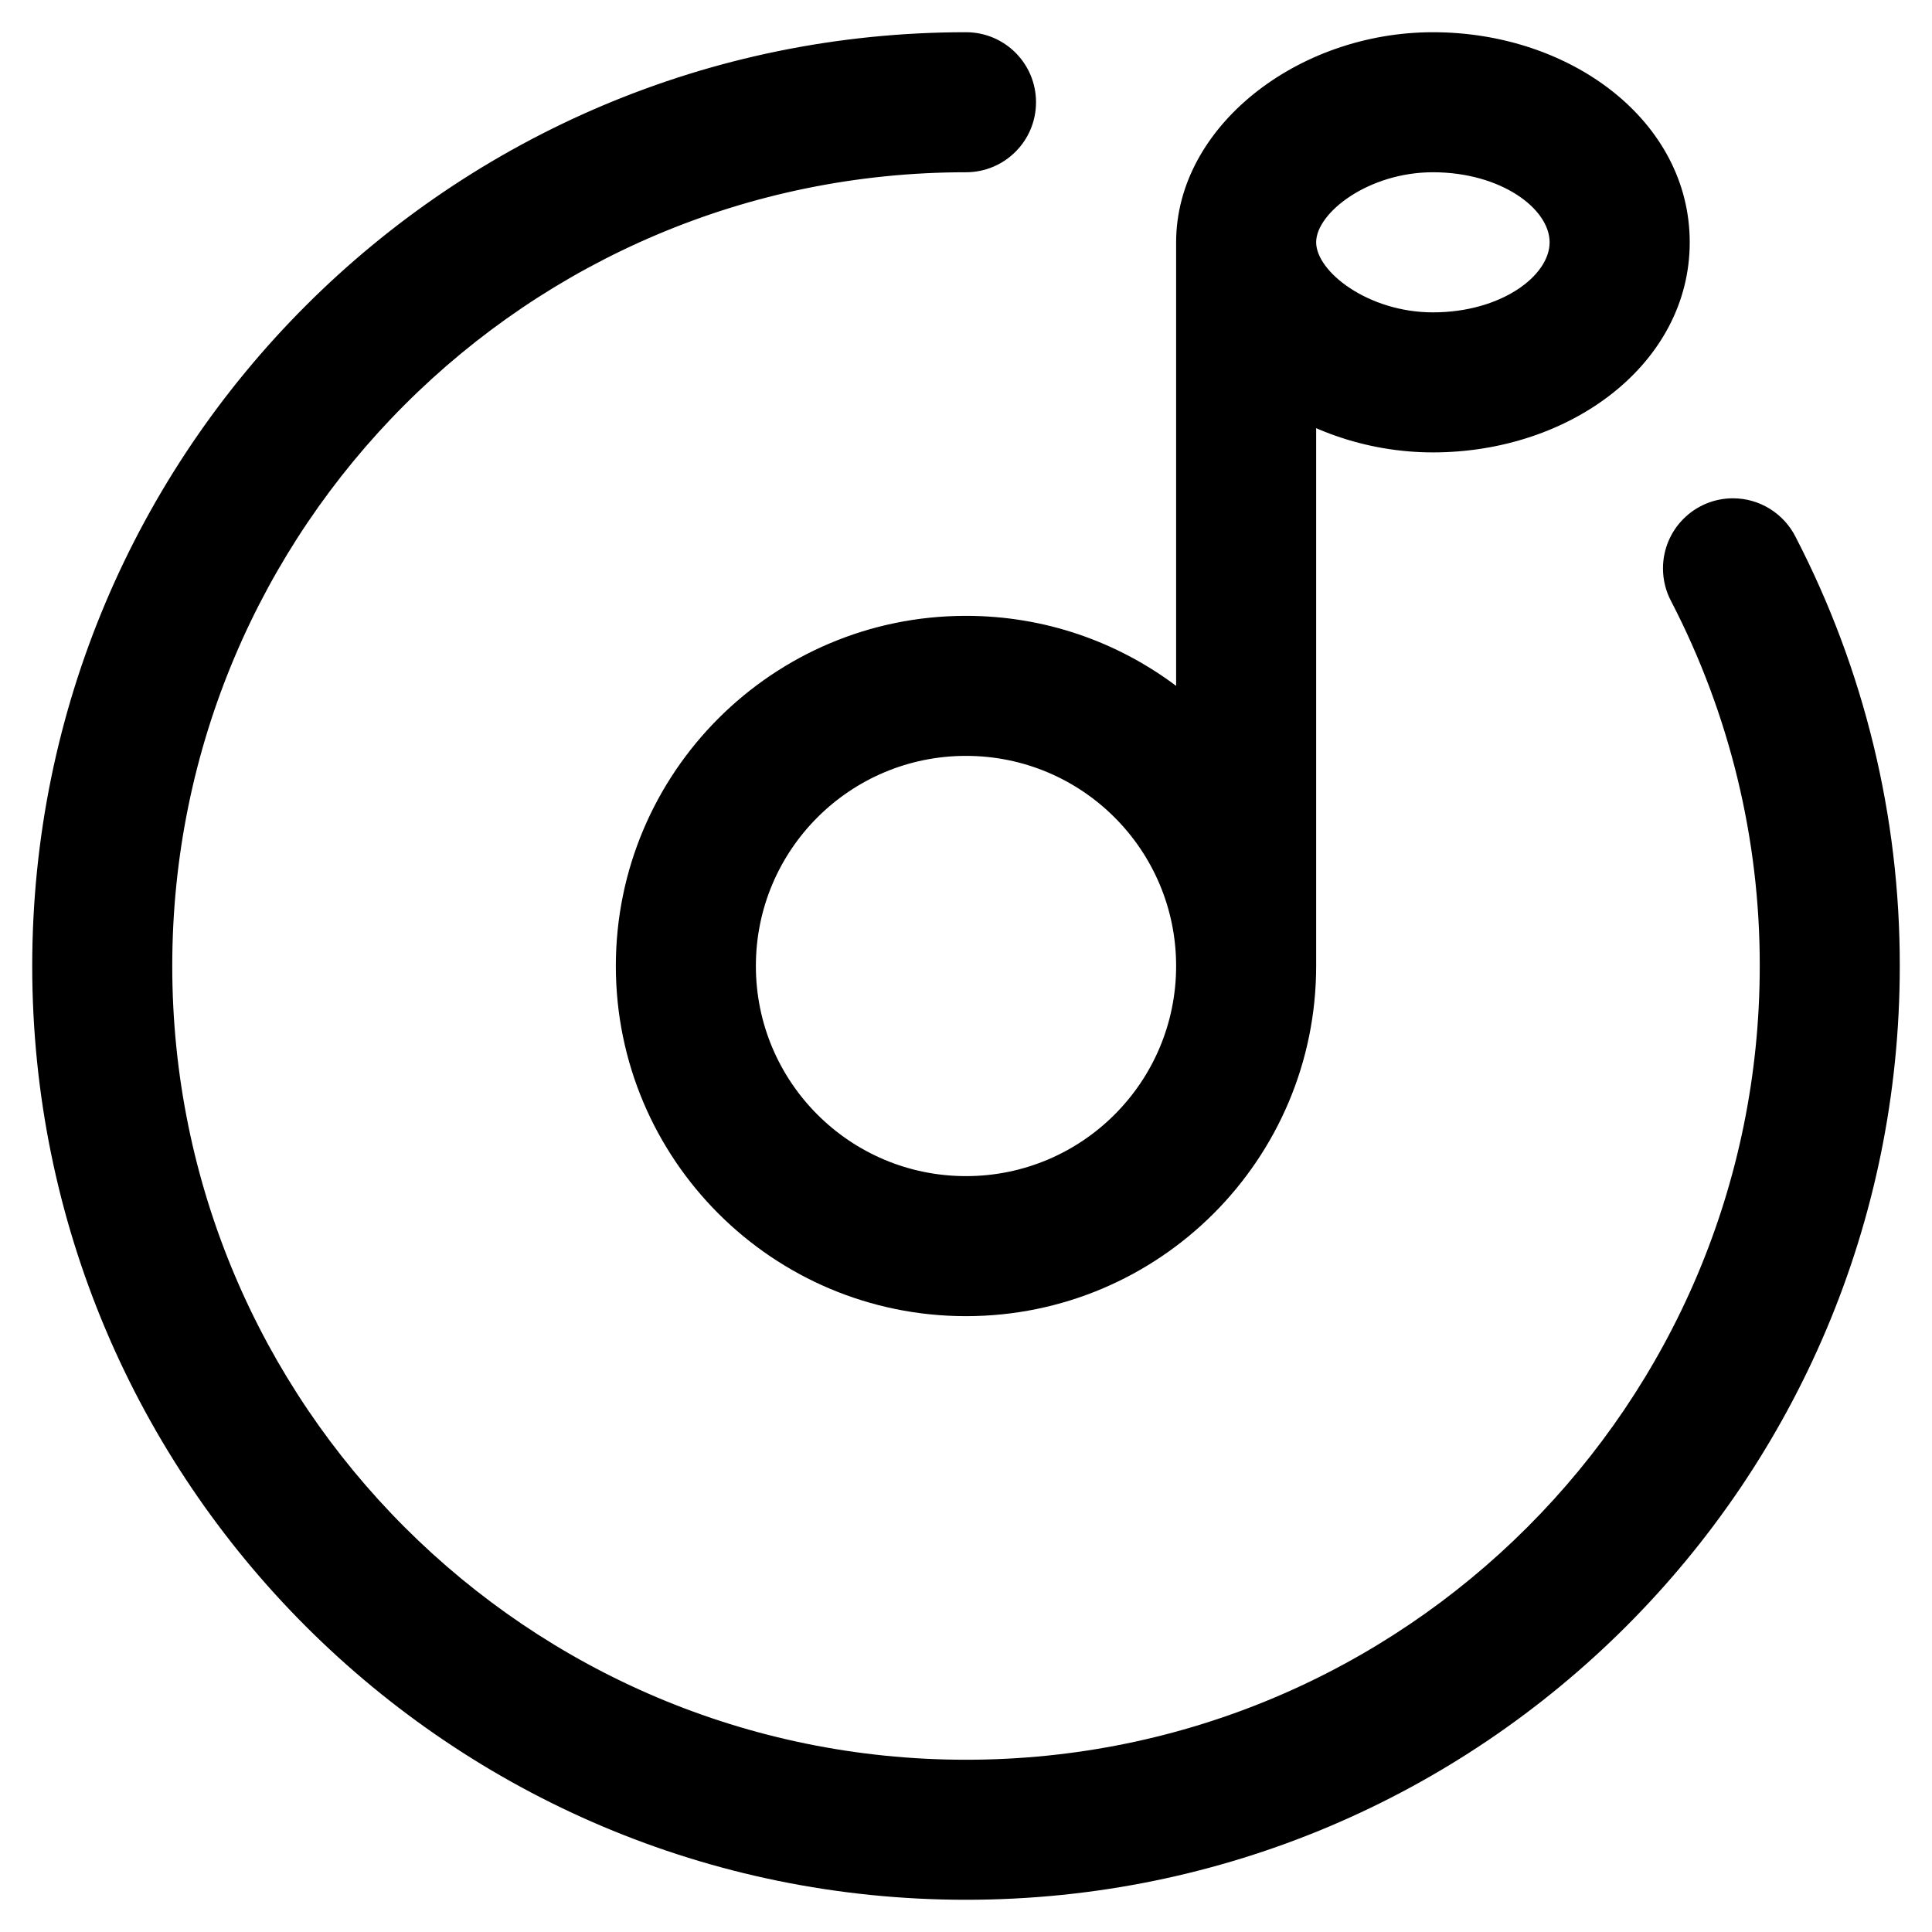
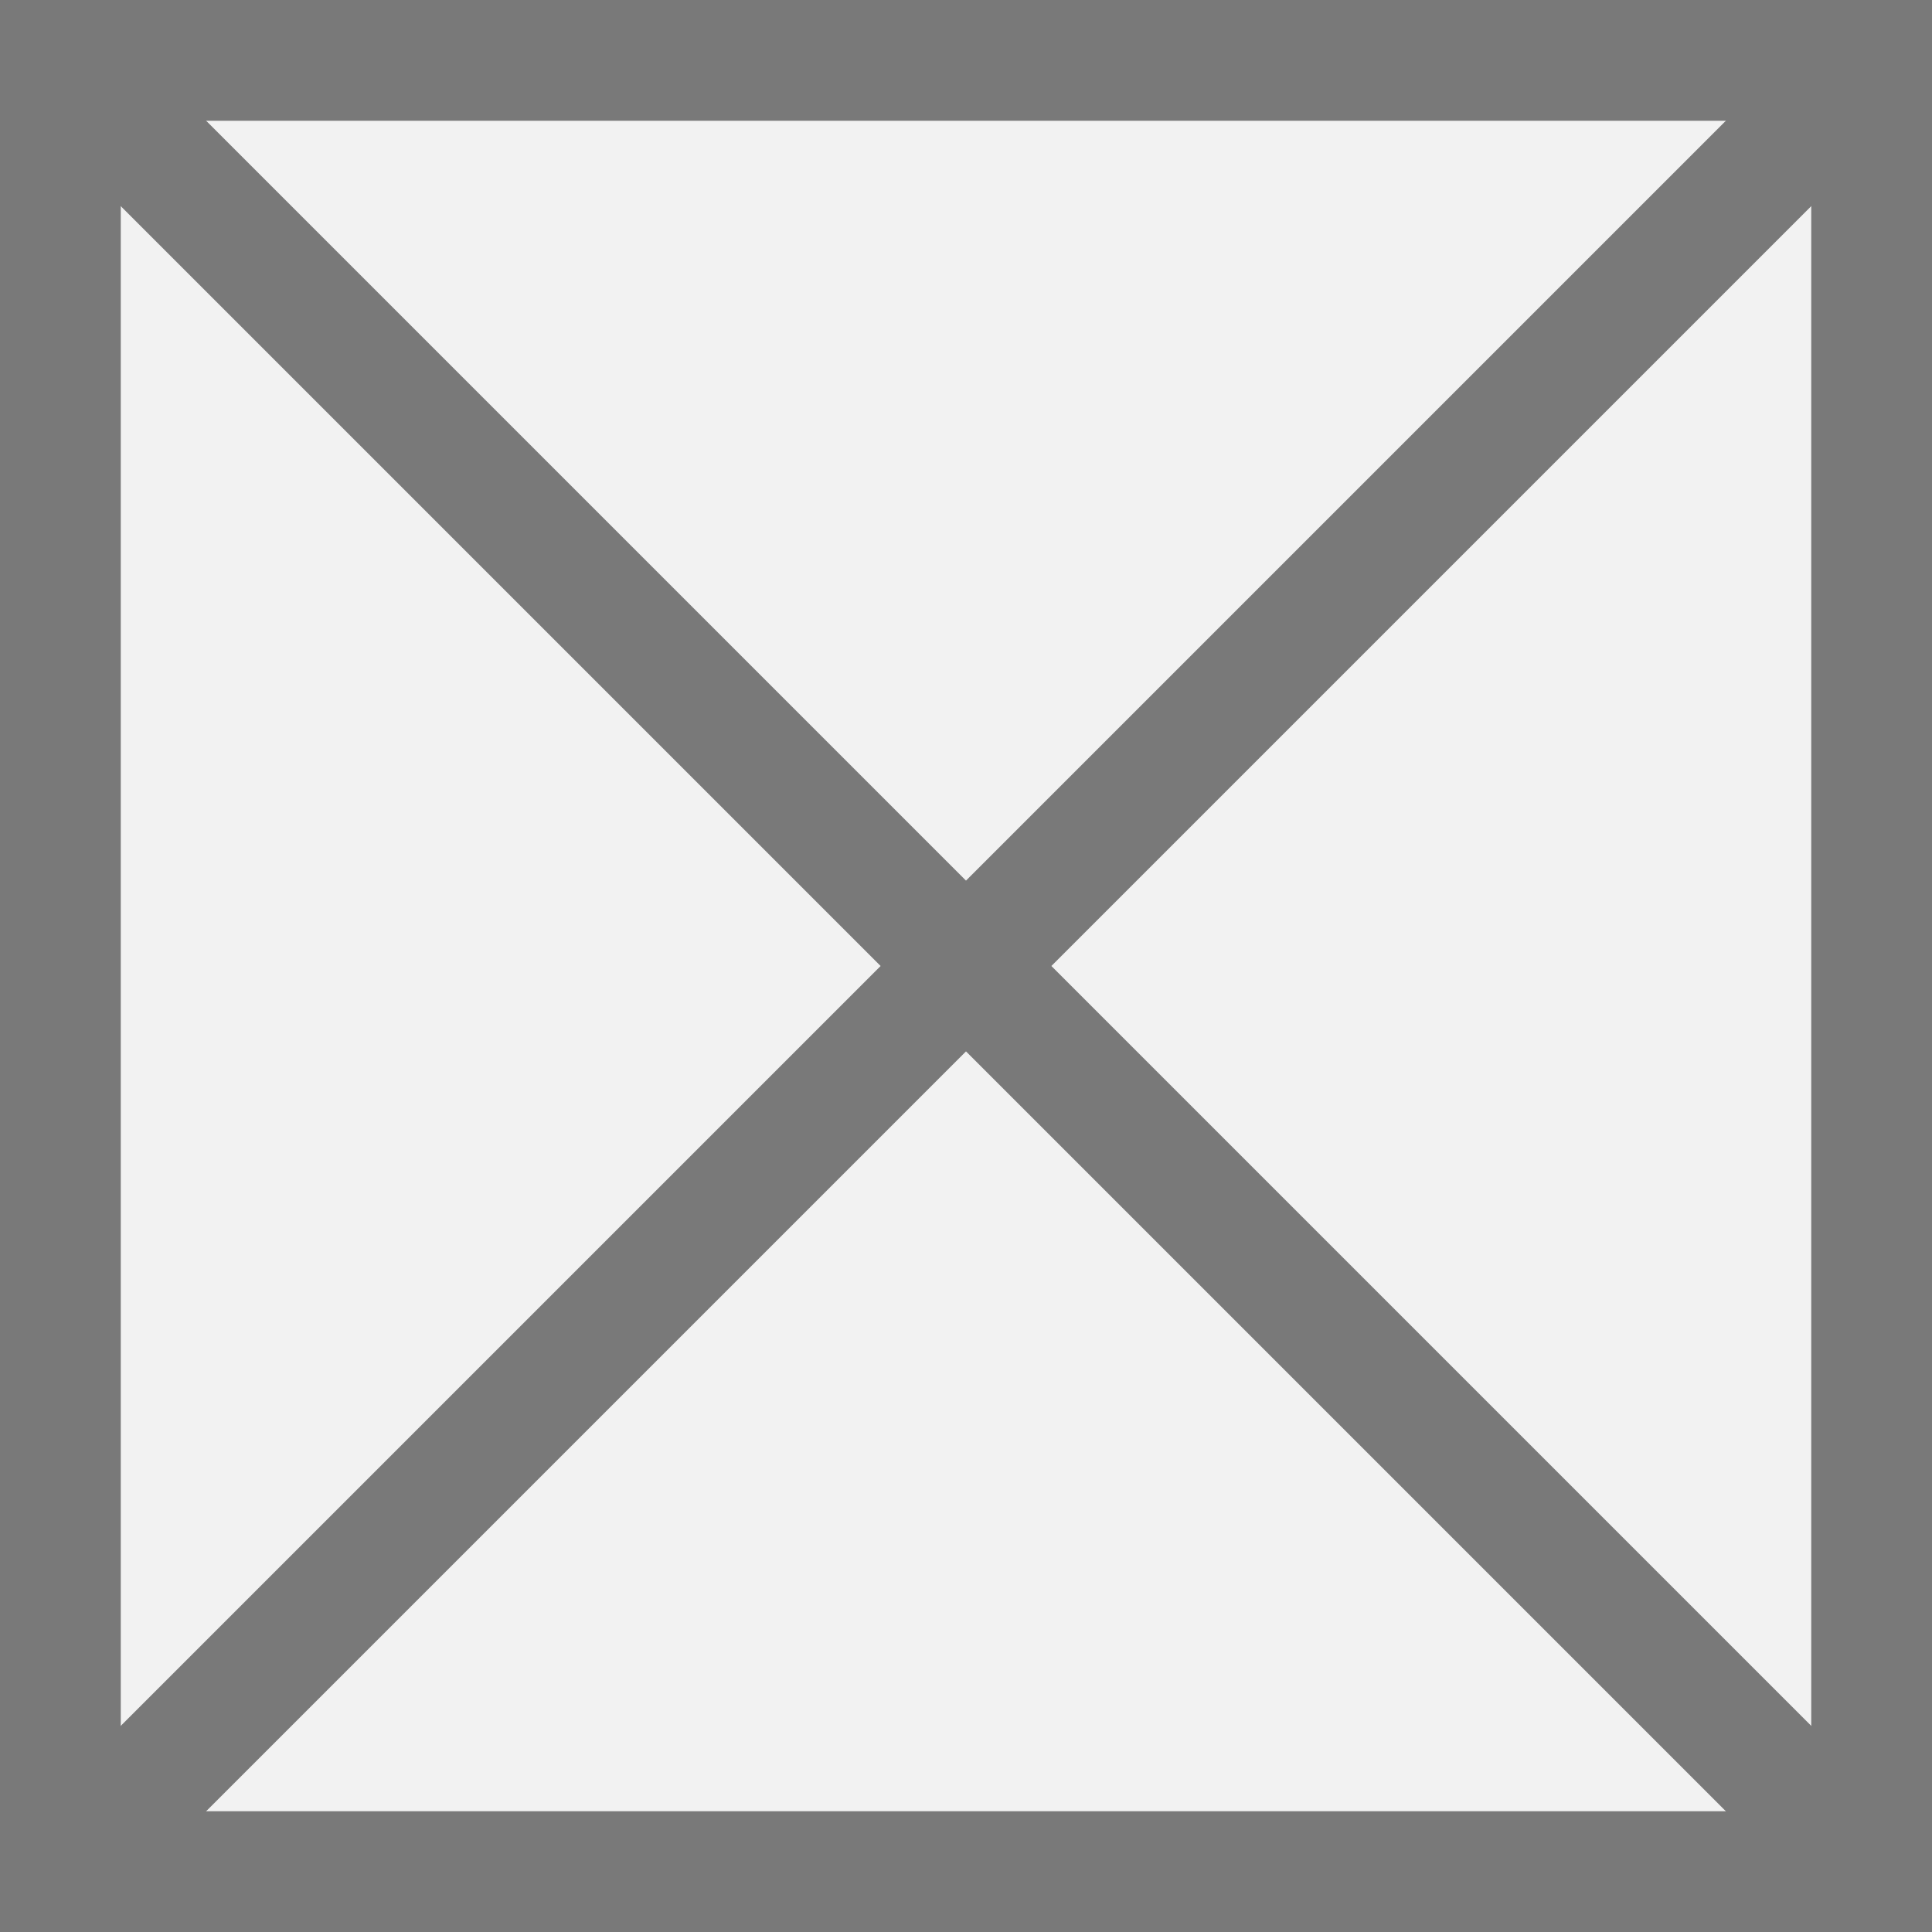
- <svg xmlns="http://www.w3.org/2000/svg" version="1.1" width="25px" height="25px">
-   <g transform="matrix(1 0 0 1 -245 -279 )">
-     <path d="M 15.219 12.5  L 15.219 8.875  C 16.319 9.701  17.031 11.018  17.031 12.5  C 17.031 15.002  15.002 17.031  12.5 17.031  C 9.998 17.031  7.969 15.002  7.969 12.5  C 7.969 9.998  9.998 7.969  12.5 7.969  C 13.52 7.969  14.461 8.306  15.219 8.875  L 15.219 3.135  C 15.219 2.635  15.624 2.229  16.125 2.229  C 16.626 2.229  17.031 2.635  17.031 3.135  L 17.031 12.5  C 17.031 13.001  16.626 13.406  16.125 13.406  C 15.624 13.406  15.219 13.001  15.219 12.5  Z M 0.417 12.5  C 0.417 5.827  5.827 0.417  12.5 0.417  C 13.001 0.417  13.406 0.822  13.406 1.323  C 13.406 1.823  13.001 2.229  12.5 2.229  C 6.827 2.229  2.229 6.827  2.229 12.5  C 2.229 18.173  6.827 22.771  12.5 22.771  C 18.173 22.771  22.771 18.173  22.771 12.5  C 22.774 10.858  22.381 9.239  21.625 7.781  C 21.555 7.65  21.519 7.504  21.519 7.355  C 21.519 6.854  21.924 6.448  22.425 6.448  C 22.767 6.448  23.081 6.642  23.235 6.948  C 24.123 8.663  24.586 10.568  24.583 12.5  C 24.583 19.173  19.173 24.583  12.5 24.583  C 5.827 24.583  0.417 19.173  0.417 12.5  Z M 12.5 15.219  C 14.002 15.219  15.219 14.002  15.219 12.5  C 15.219 10.998  14.002 9.781  12.5 9.781  C 10.998 9.781  9.781 10.998  9.781 12.5  C 9.781 14.002  10.998 15.219  12.5 15.219  Z M 21.865 3.135  C 21.865 4.703  20.329 5.854  18.542 5.854  C 16.791 5.854  15.219 4.632  15.219 3.135  C 15.219 1.639  16.791 0.417  18.542 0.417  C 20.329 0.417  21.865 1.568  21.865 3.135  Z M 17.031 3.135  C 17.031 3.517  17.707 4.042  18.542 4.042  C 19.423 4.042  20.052 3.57  20.052 3.135  C 20.052 2.701  19.423 2.229  18.542 2.229  C 17.707 2.229  17.031 2.754  17.031 3.135  Z " fill-rule="nonzero" fill="#000000" stroke="none" transform="matrix(1 0 0 1 245 279 )" />
+ <svg xmlns="http://www.w3.org/2000/svg" version="1.1" width="16px" height="16px">
+   <g transform="matrix(1 0 0 1 -179 -267 )">
+     <path d="M 179.5 267.5  L 194.5 267.5  L 194.5 282.5  L 179.5 282.5  L 179.5 267.5  Z " fill-rule="nonzero" fill="#f2f2f2" stroke="none" />
+     <path d="M 179.5 267.5  L 194.5 267.5  L 194.5 282.5  L 179.5 282.5  L 179.5 267.5  Z " stroke-width="1" stroke="#797979" fill="none" />
+     <path d="M 179.354 267.354  L 194.646 282.646  M 194.646 267.354  L 179.354 282.646  " stroke-width="1" stroke="#797979" fill="none" />
  </g>
</svg>
